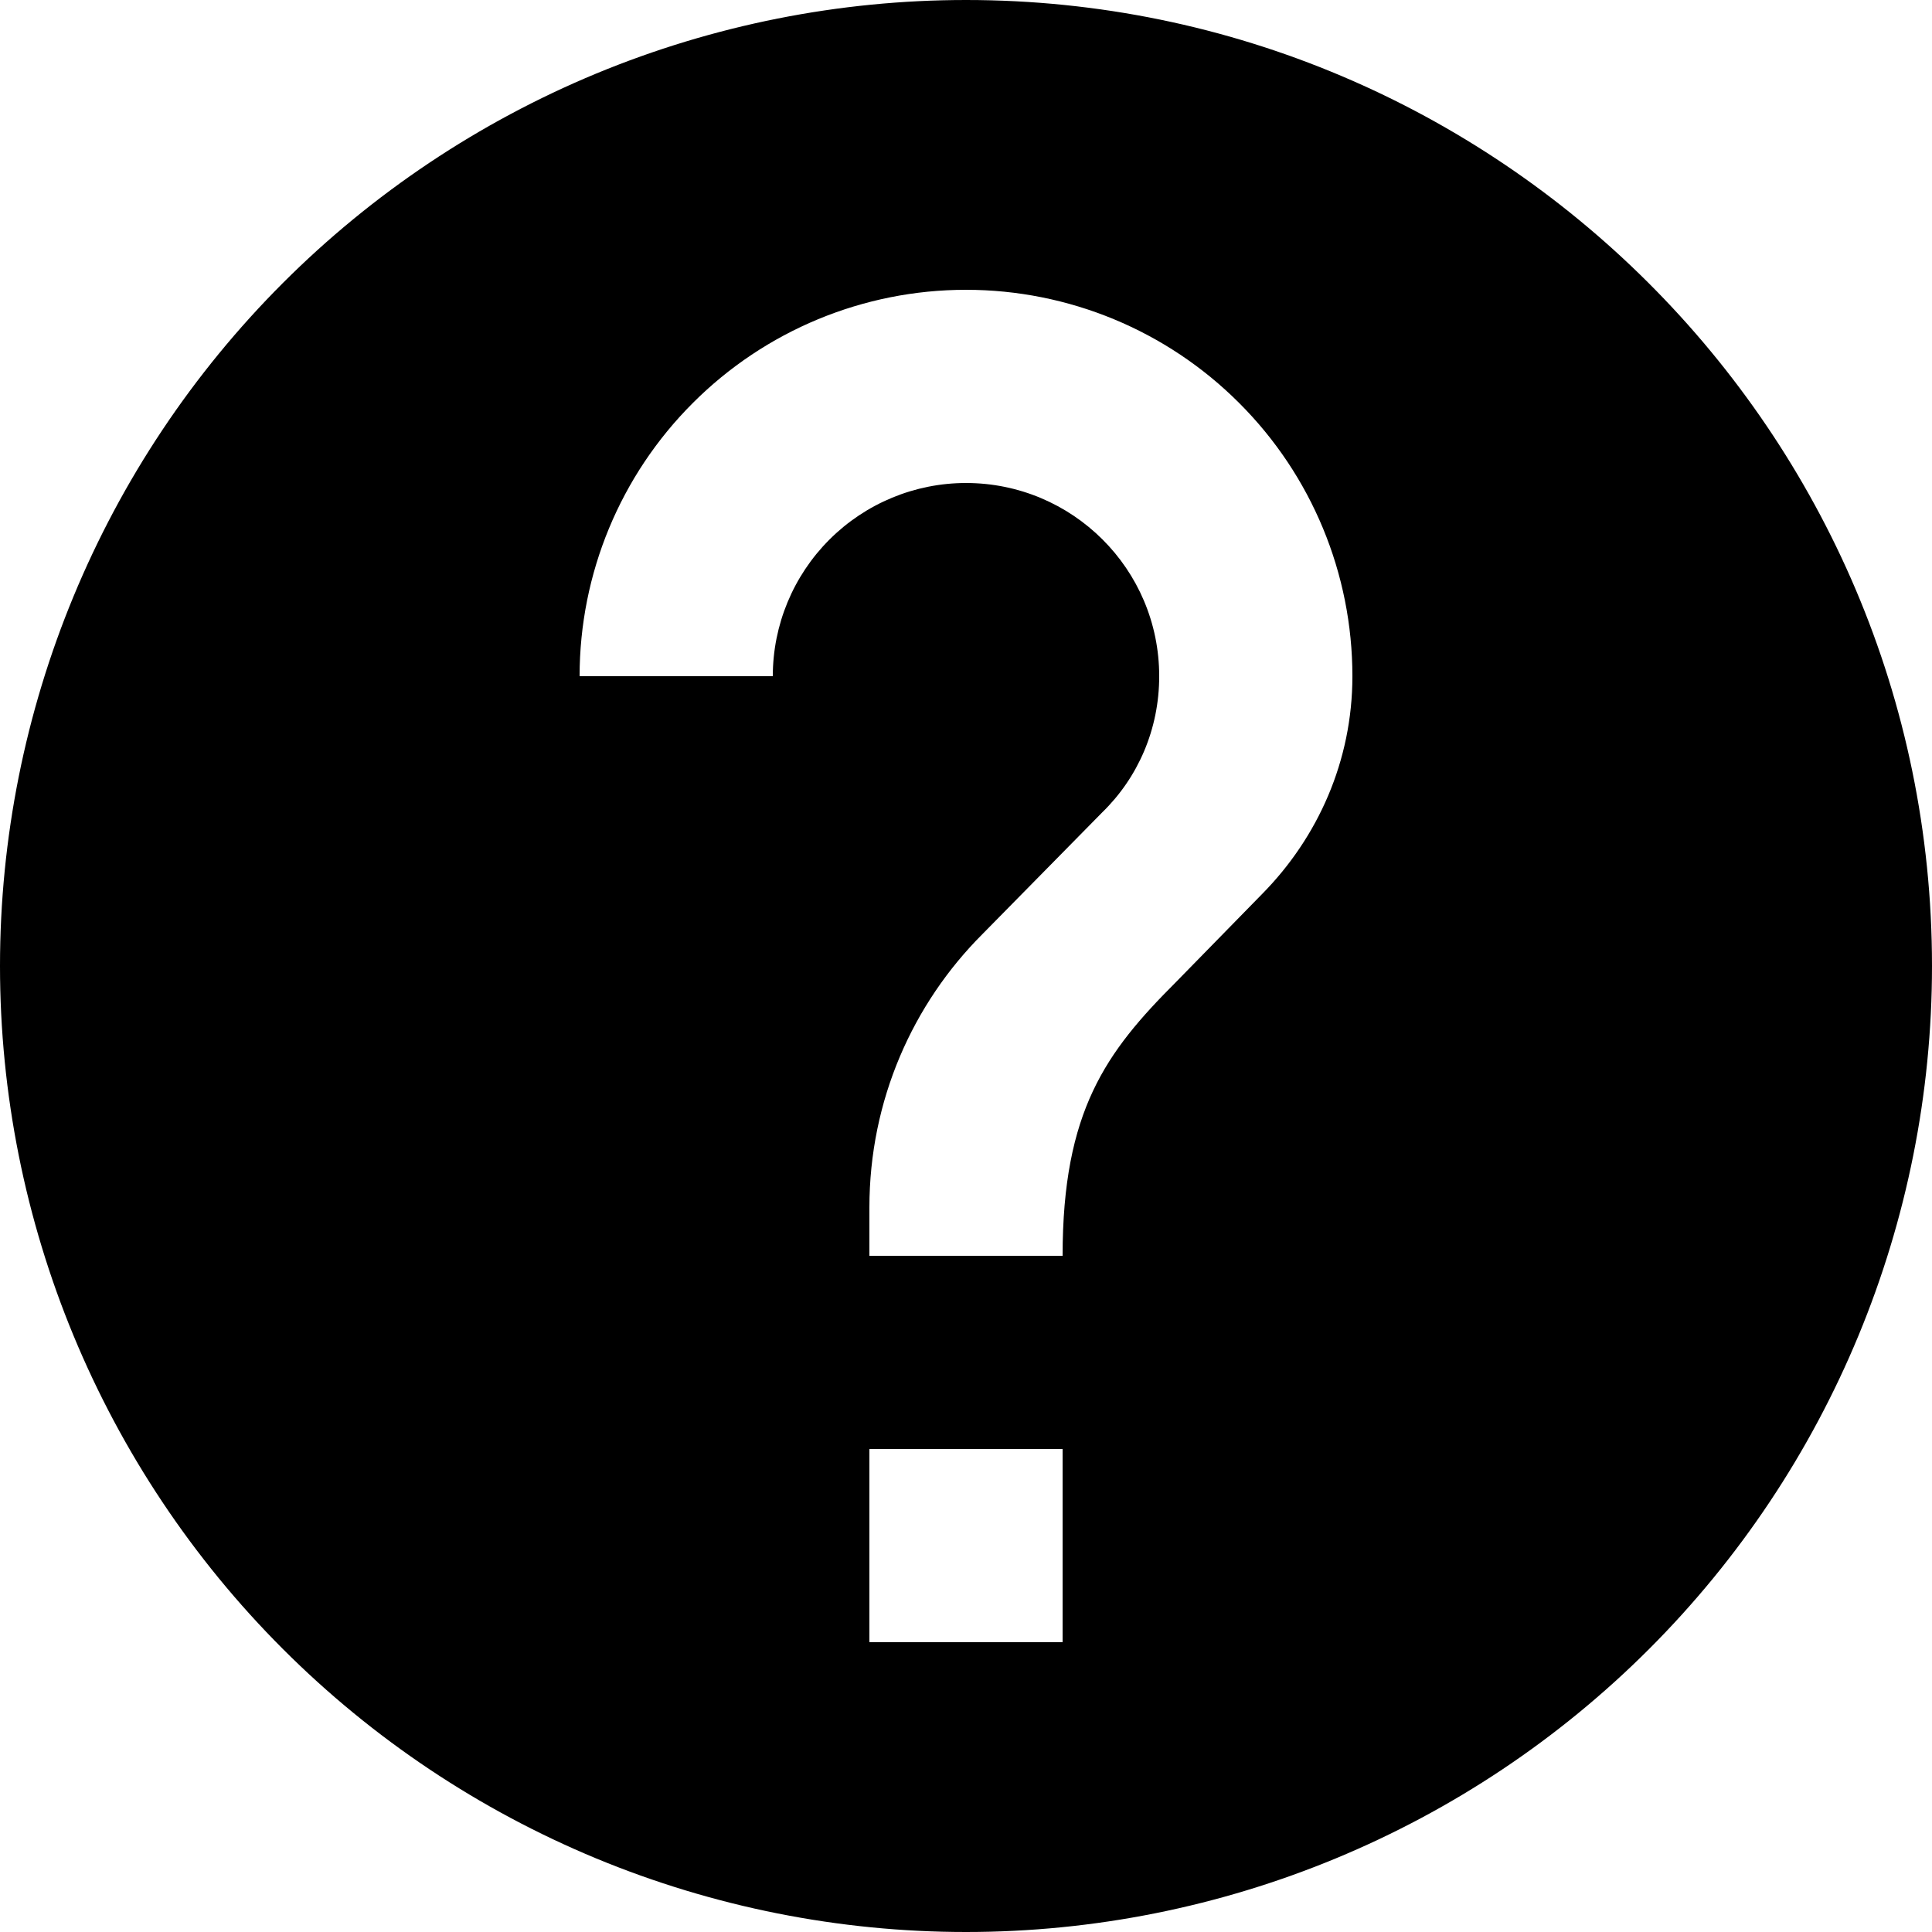
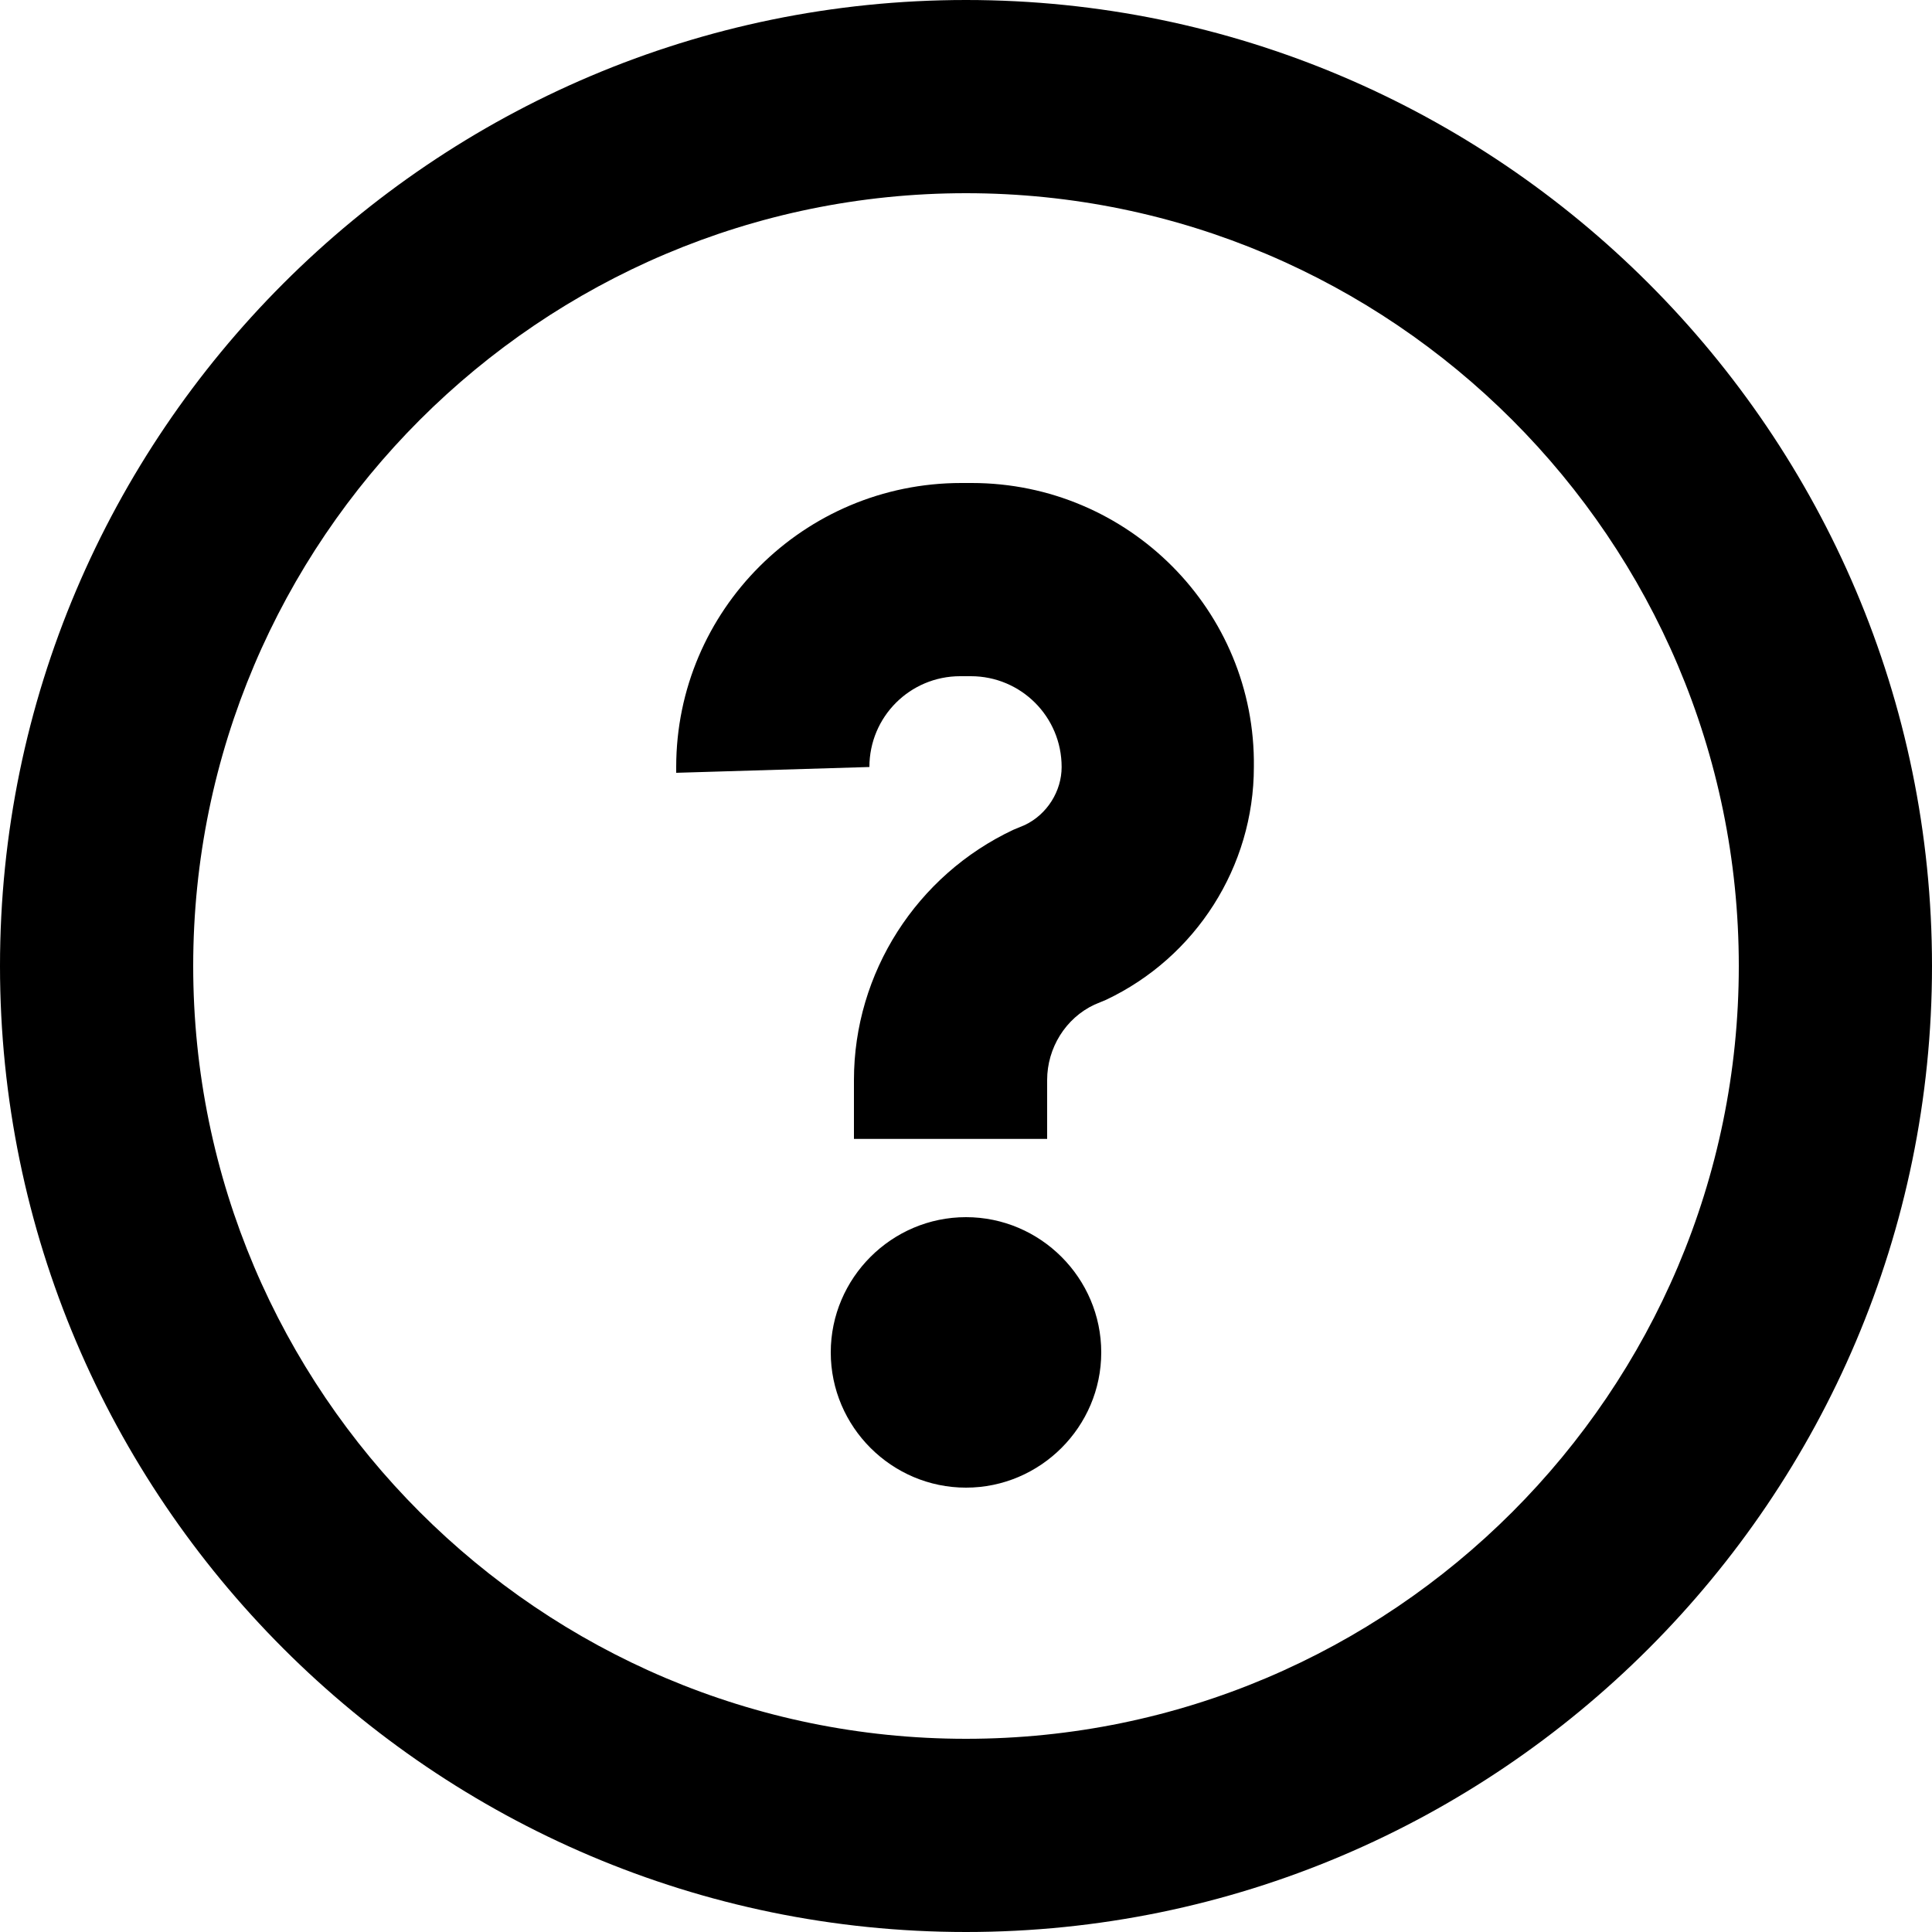
<svg xmlns="http://www.w3.org/2000/svg" width="20" height="20" viewBox="0 0 20 20">
-   <path fill-rule="evenodd" clip-rule="evenodd" d="M13.07 9.25L12.17 10.17C11.45 10.89 11 11.5 11 13H9V12.5C9 11.39 9.45 10.39 10.17 9.67L11.41 8.41C11.78 8.05 12 7.55 12 7C12 5.89 11.1 5 10 5C9.47 5 8.961 5.211 8.586 5.586C8.211 5.961 8 6.47 8 7H6C6 5.939 6.421 4.922 7.172 4.172C7.922 3.421 8.939 3 10 3C11.061 3 12.078 3.421 12.828 4.172C13.579 4.922 14 5.939 14 7C14 7.88 13.64 8.67 13.07 9.25ZM11 17H9V15H11V17ZM10 0C8.687 0 7.386 0.259 6.173 0.761C4.96 1.264 3.858 2 2.929 2.929C1.054 4.804 0 7.348 0 10C0 12.652 1.054 15.196 2.929 17.071C3.858 18 4.96 18.736 6.173 19.239C7.386 19.741 8.687 20 10 20C12.652 20 15.196 18.946 17.071 17.071C18.946 15.196 20 12.652 20 10C20 4.47 15.5 0 10 0Z" />
+   <path d="M10 12.6C9.23 12.6 8.6 13.23 8.6 14C8.6 14.77 9.23 15.4 10 15.4C10.77 15.4 11.4 14.77 11.4 14C11.4 13.23 10.77 12.6 10 12.6ZM10 0C4.49 0 0 4.49 0 10C0 15.51 4.49 20 10 20C15.51 20 20 15.51 20 10C20 4.49 15.51 0 10 0ZM10 18C5.59 18 2 14.41 2 10C2 5.59 5.59 2 10 2C14.41 2 18 5.59 18 10C18 14.41 14.41 18 10 18ZM10.06 5H9.95C8.32 5 7 6.32 7 7.94V8L9 7.94C9 7.42 9.42 7 9.94 7H10.05C10.57 7 10.99 7.42 10.99 7.94C10.99 8.19 10.84 8.43 10.61 8.54L10.49 8.59C9.49 9.06 8.84 10.07 8.84 11.18V11.79H10.84V11.18C10.84 10.85 11.03 10.54 11.33 10.4L11.45 10.35C12.38 9.91 12.98 8.97 12.98 7.94C13 6.32 11.68 5 10.06 5Z" />
</svg>
